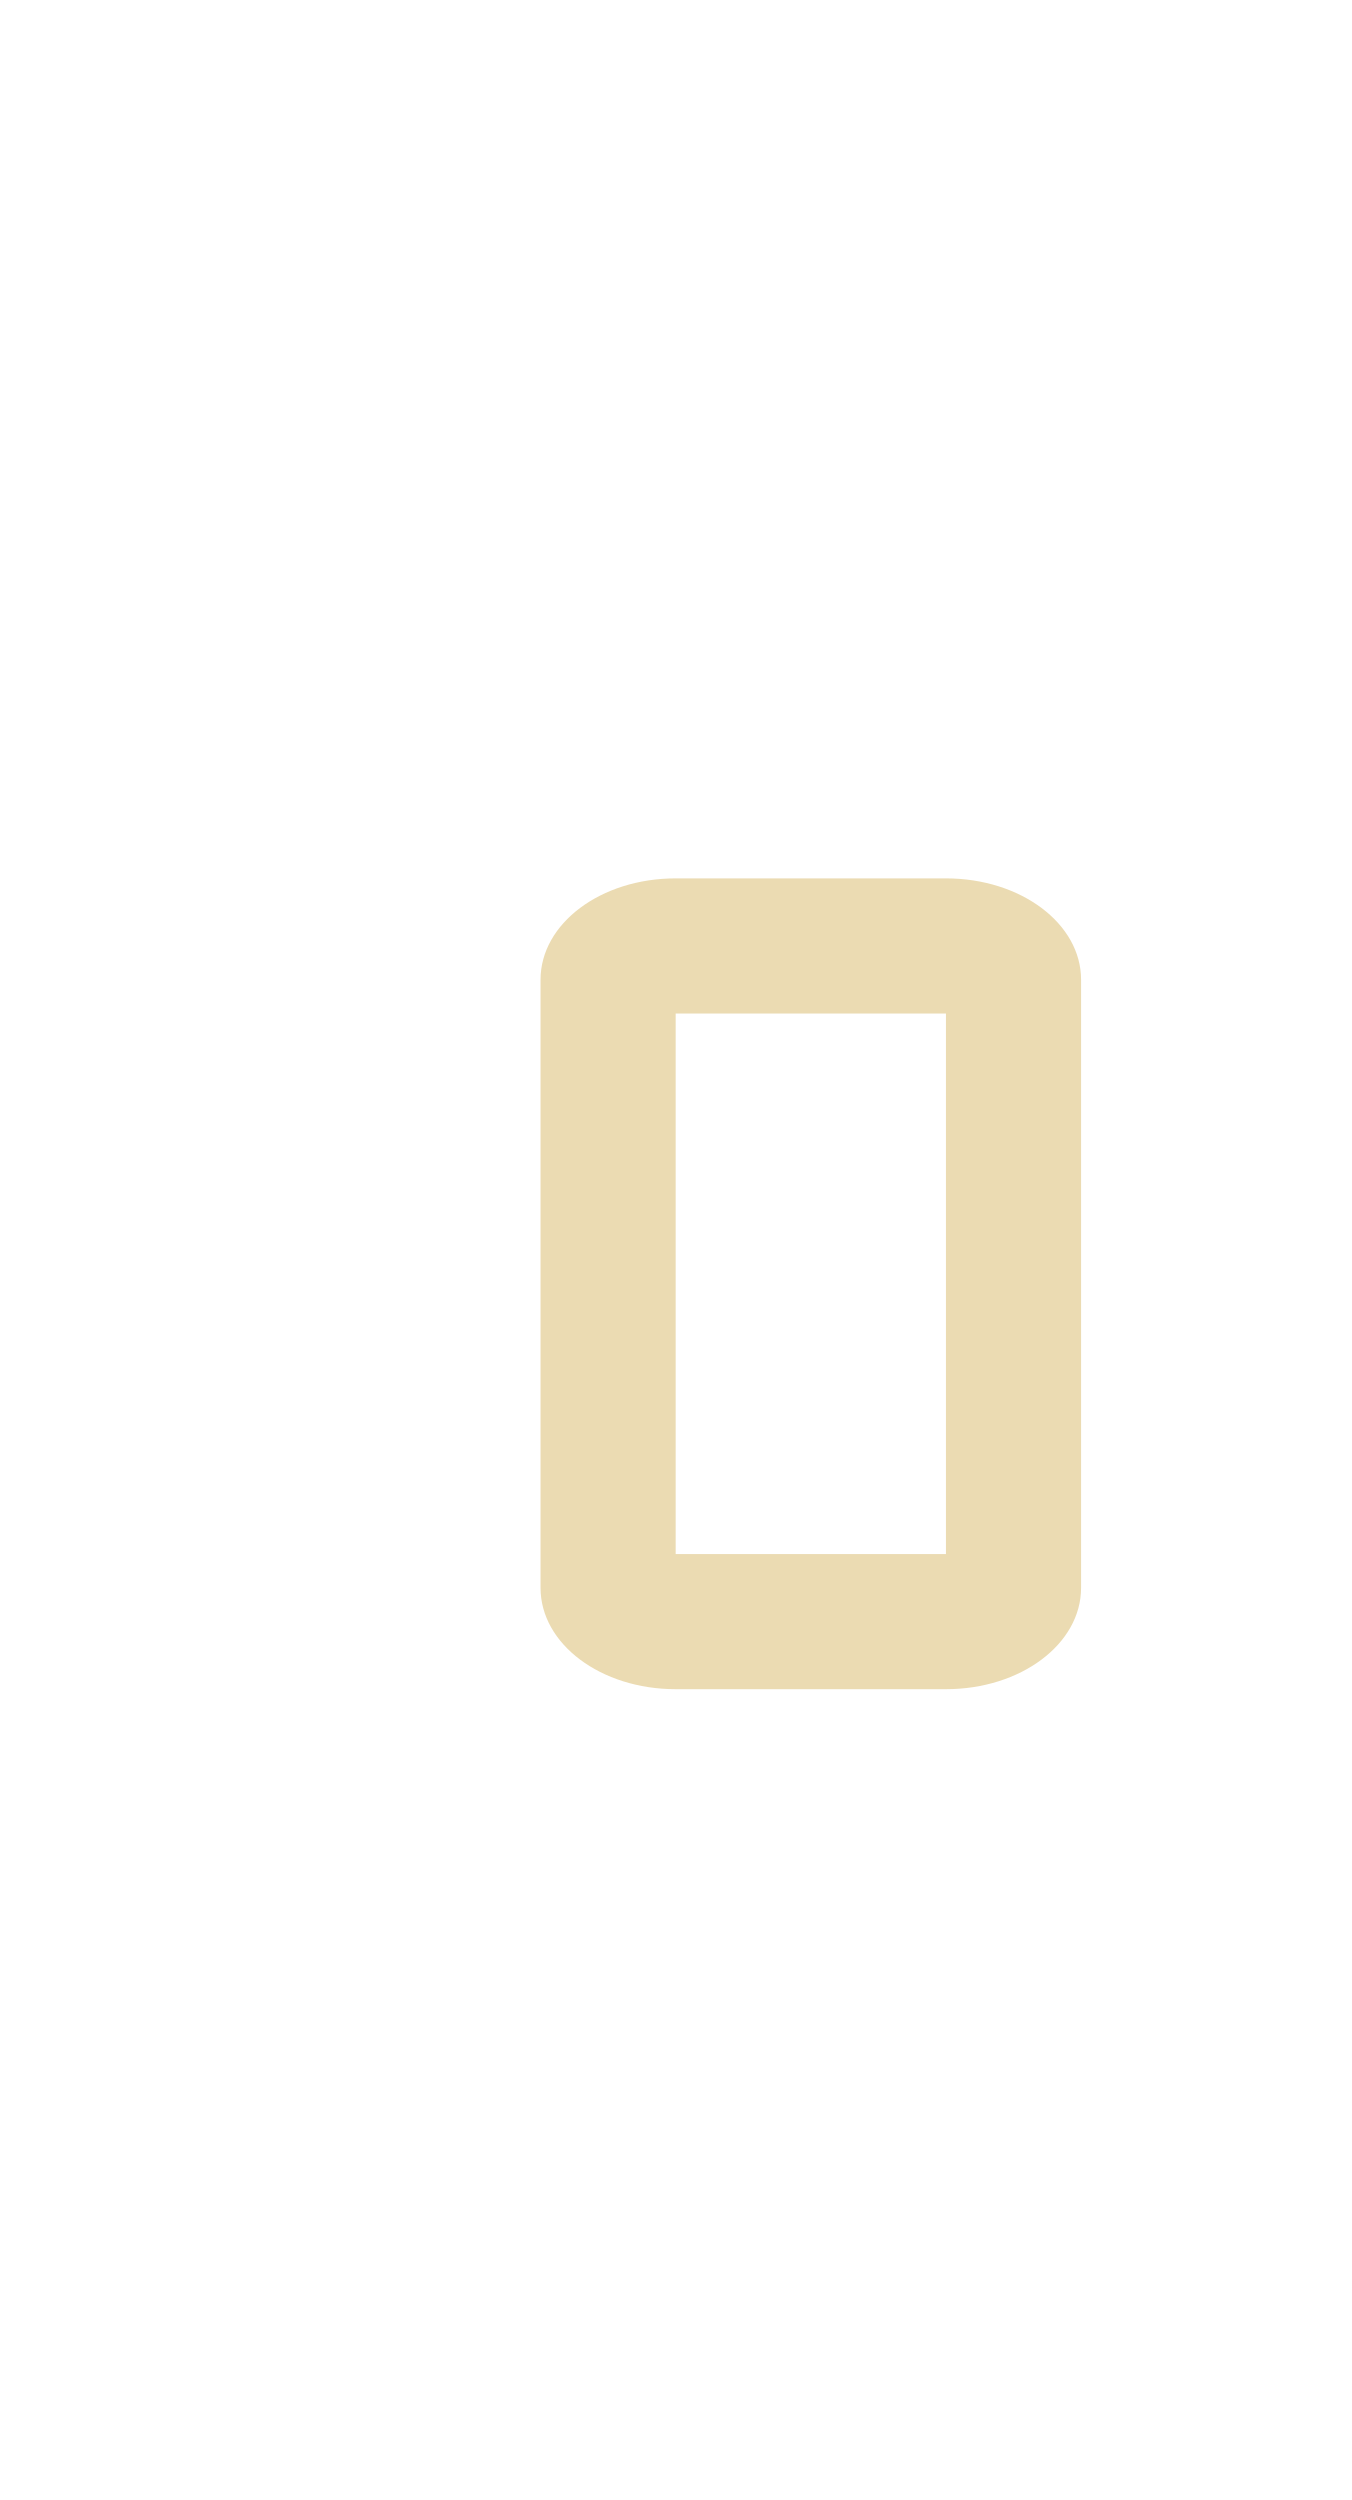
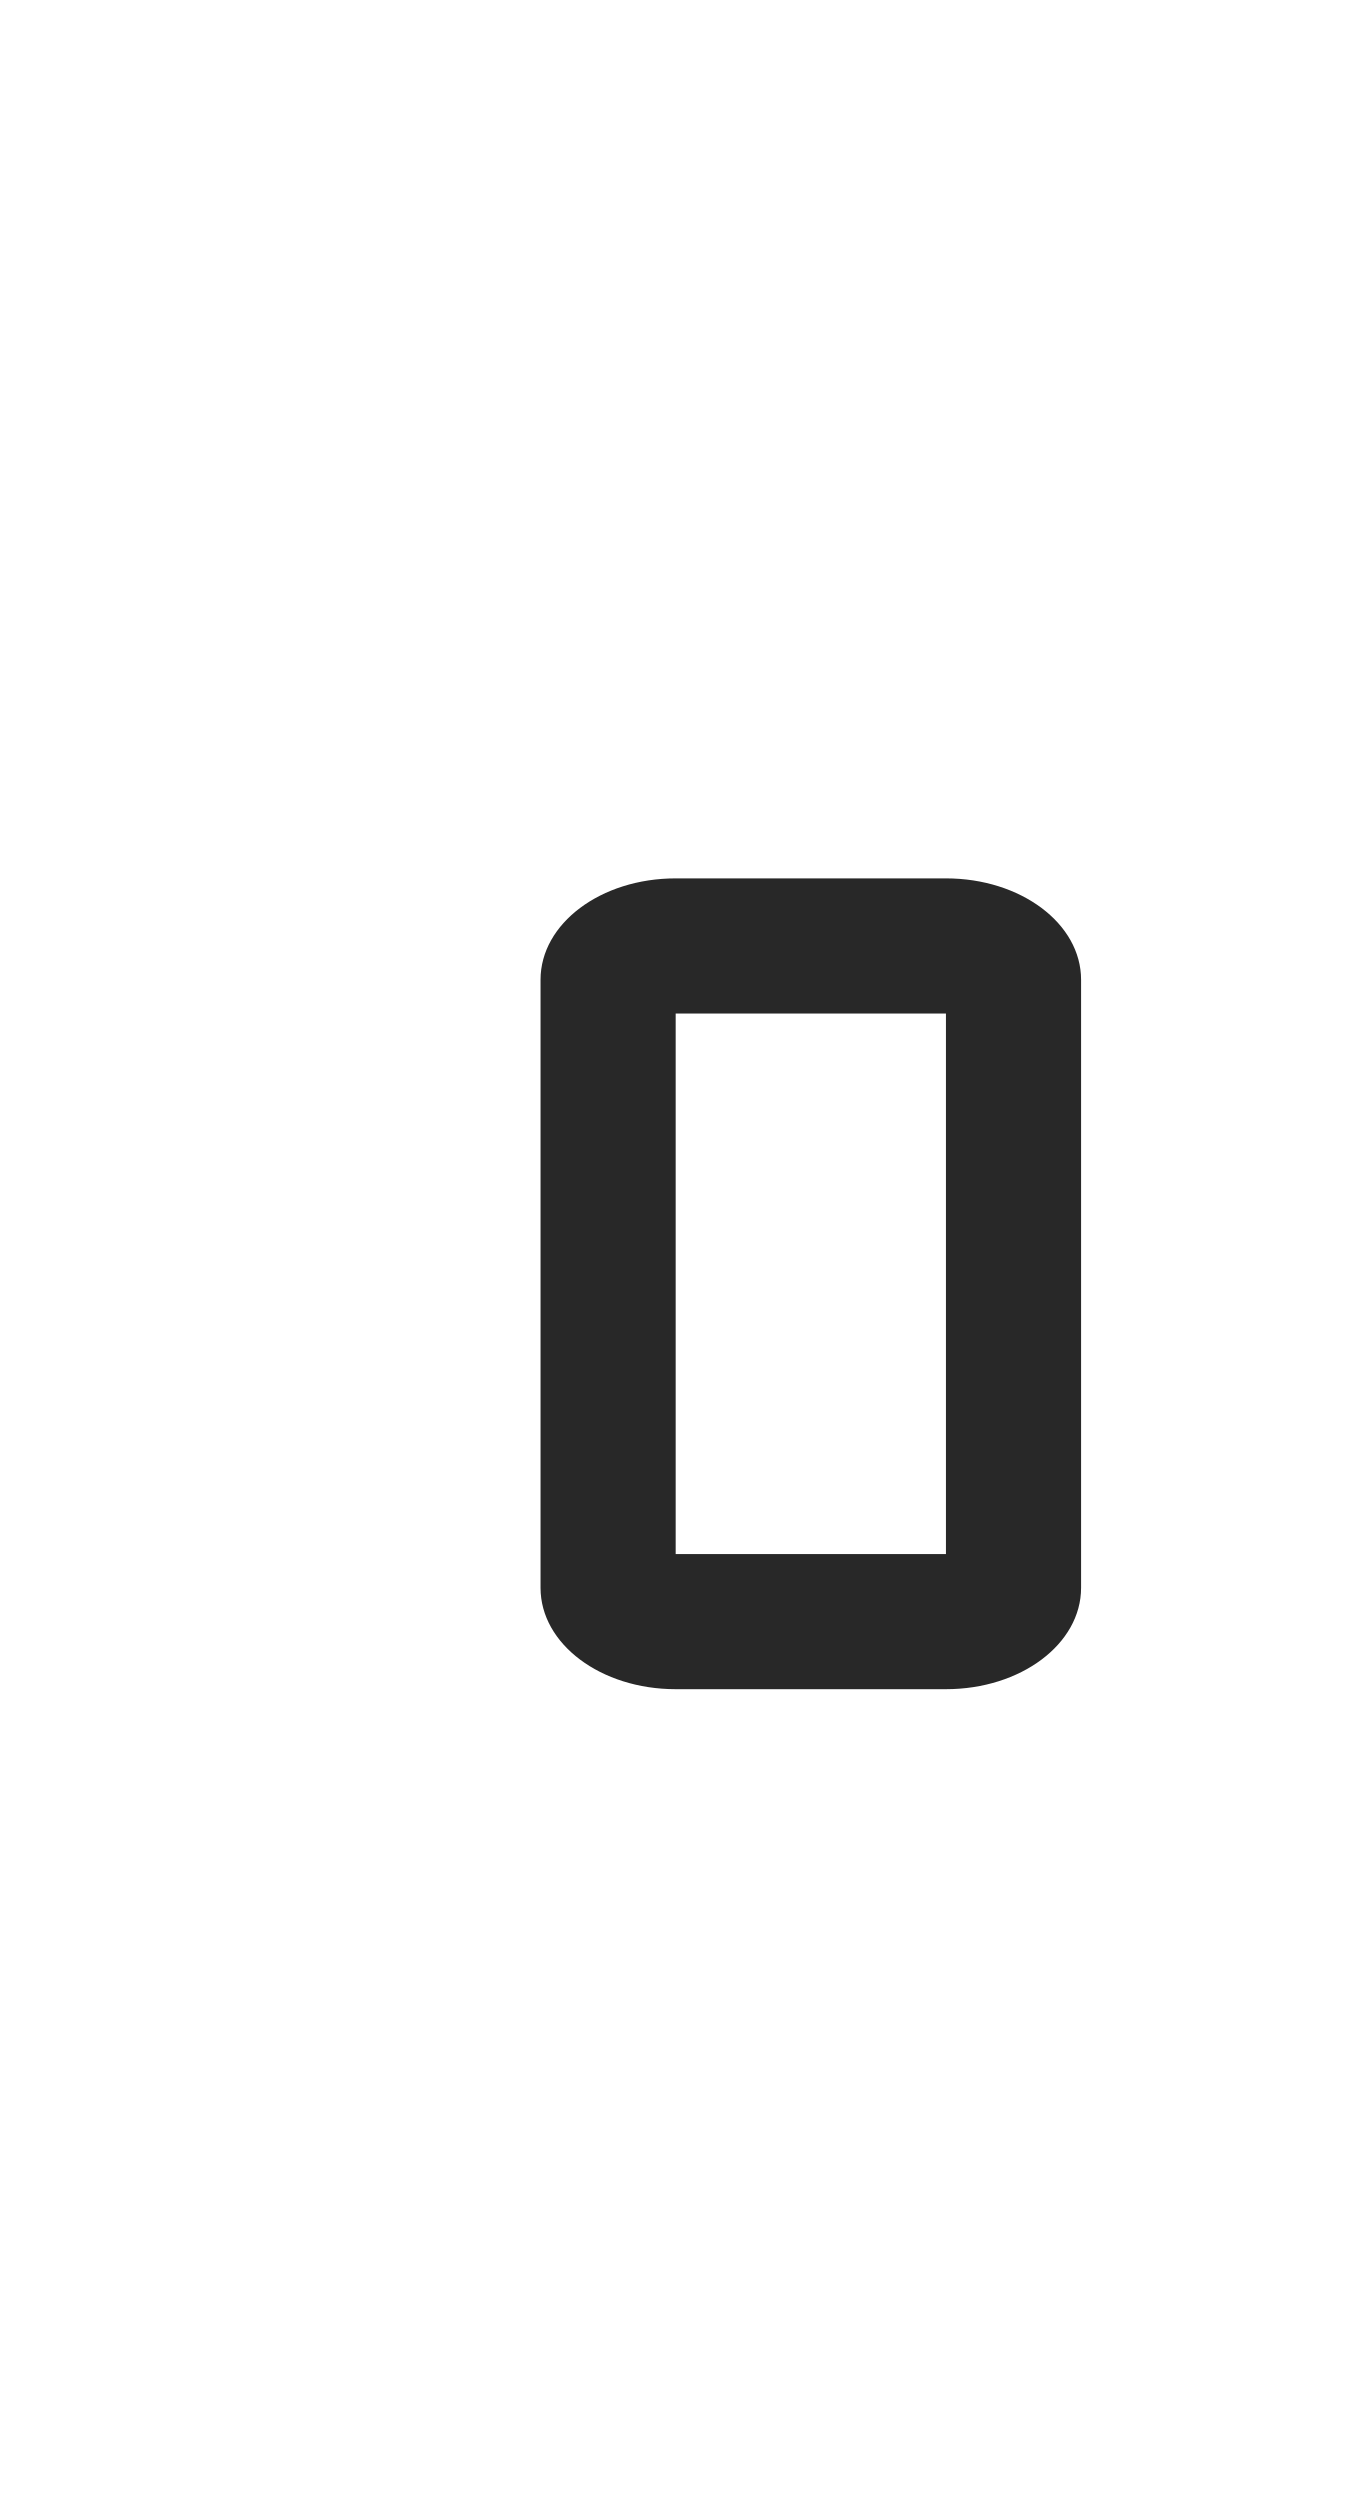
<svg xmlns="http://www.w3.org/2000/svg" width="20" height="37">
  <defs>
    <clipPath>
      <rect y="1015.36" x="20" height="37" width="20" opacity="0.12" fill="#83a598" color="#ebdbb2" />
    </clipPath>
    <clipPath>
      <rect y="1033.36" x="20" height="19" width="10" opacity="0.12" fill="#83a598" color="#ebdbb2" />
    </clipPath>
  </defs>
  <g transform="translate(0,-1015.362)">
-     <path d="m 10,1028.362 c -1.108,0 -2,0.669 -2,1.5 l 0,9 c 0,0.831 0.892,1.5 2,1.5 l 4,0 c 1.108,0 2,-0.669 2,-1.5 l 0,-9 c 0,-0.831 -0.892,-1.5 -2,-1.5 l -4,0 z m 0,2 4,0 0,8 -4,0 0,-8 z" fill="#ebdbb2" />
+     <path d="m 10,1028.362 c -1.108,0 -2,0.669 -2,1.5 l 0,9 c 0,0.831 0.892,1.5 2,1.5 l 4,0 c 1.108,0 2,-0.669 2,-1.5 l 0,-9 c 0,-0.831 -0.892,-1.5 -2,-1.5 l -4,0 z m 0,2 4,0 0,8 -4,0 0,-8 z" fill="#282828" />
  </g>
</svg>
